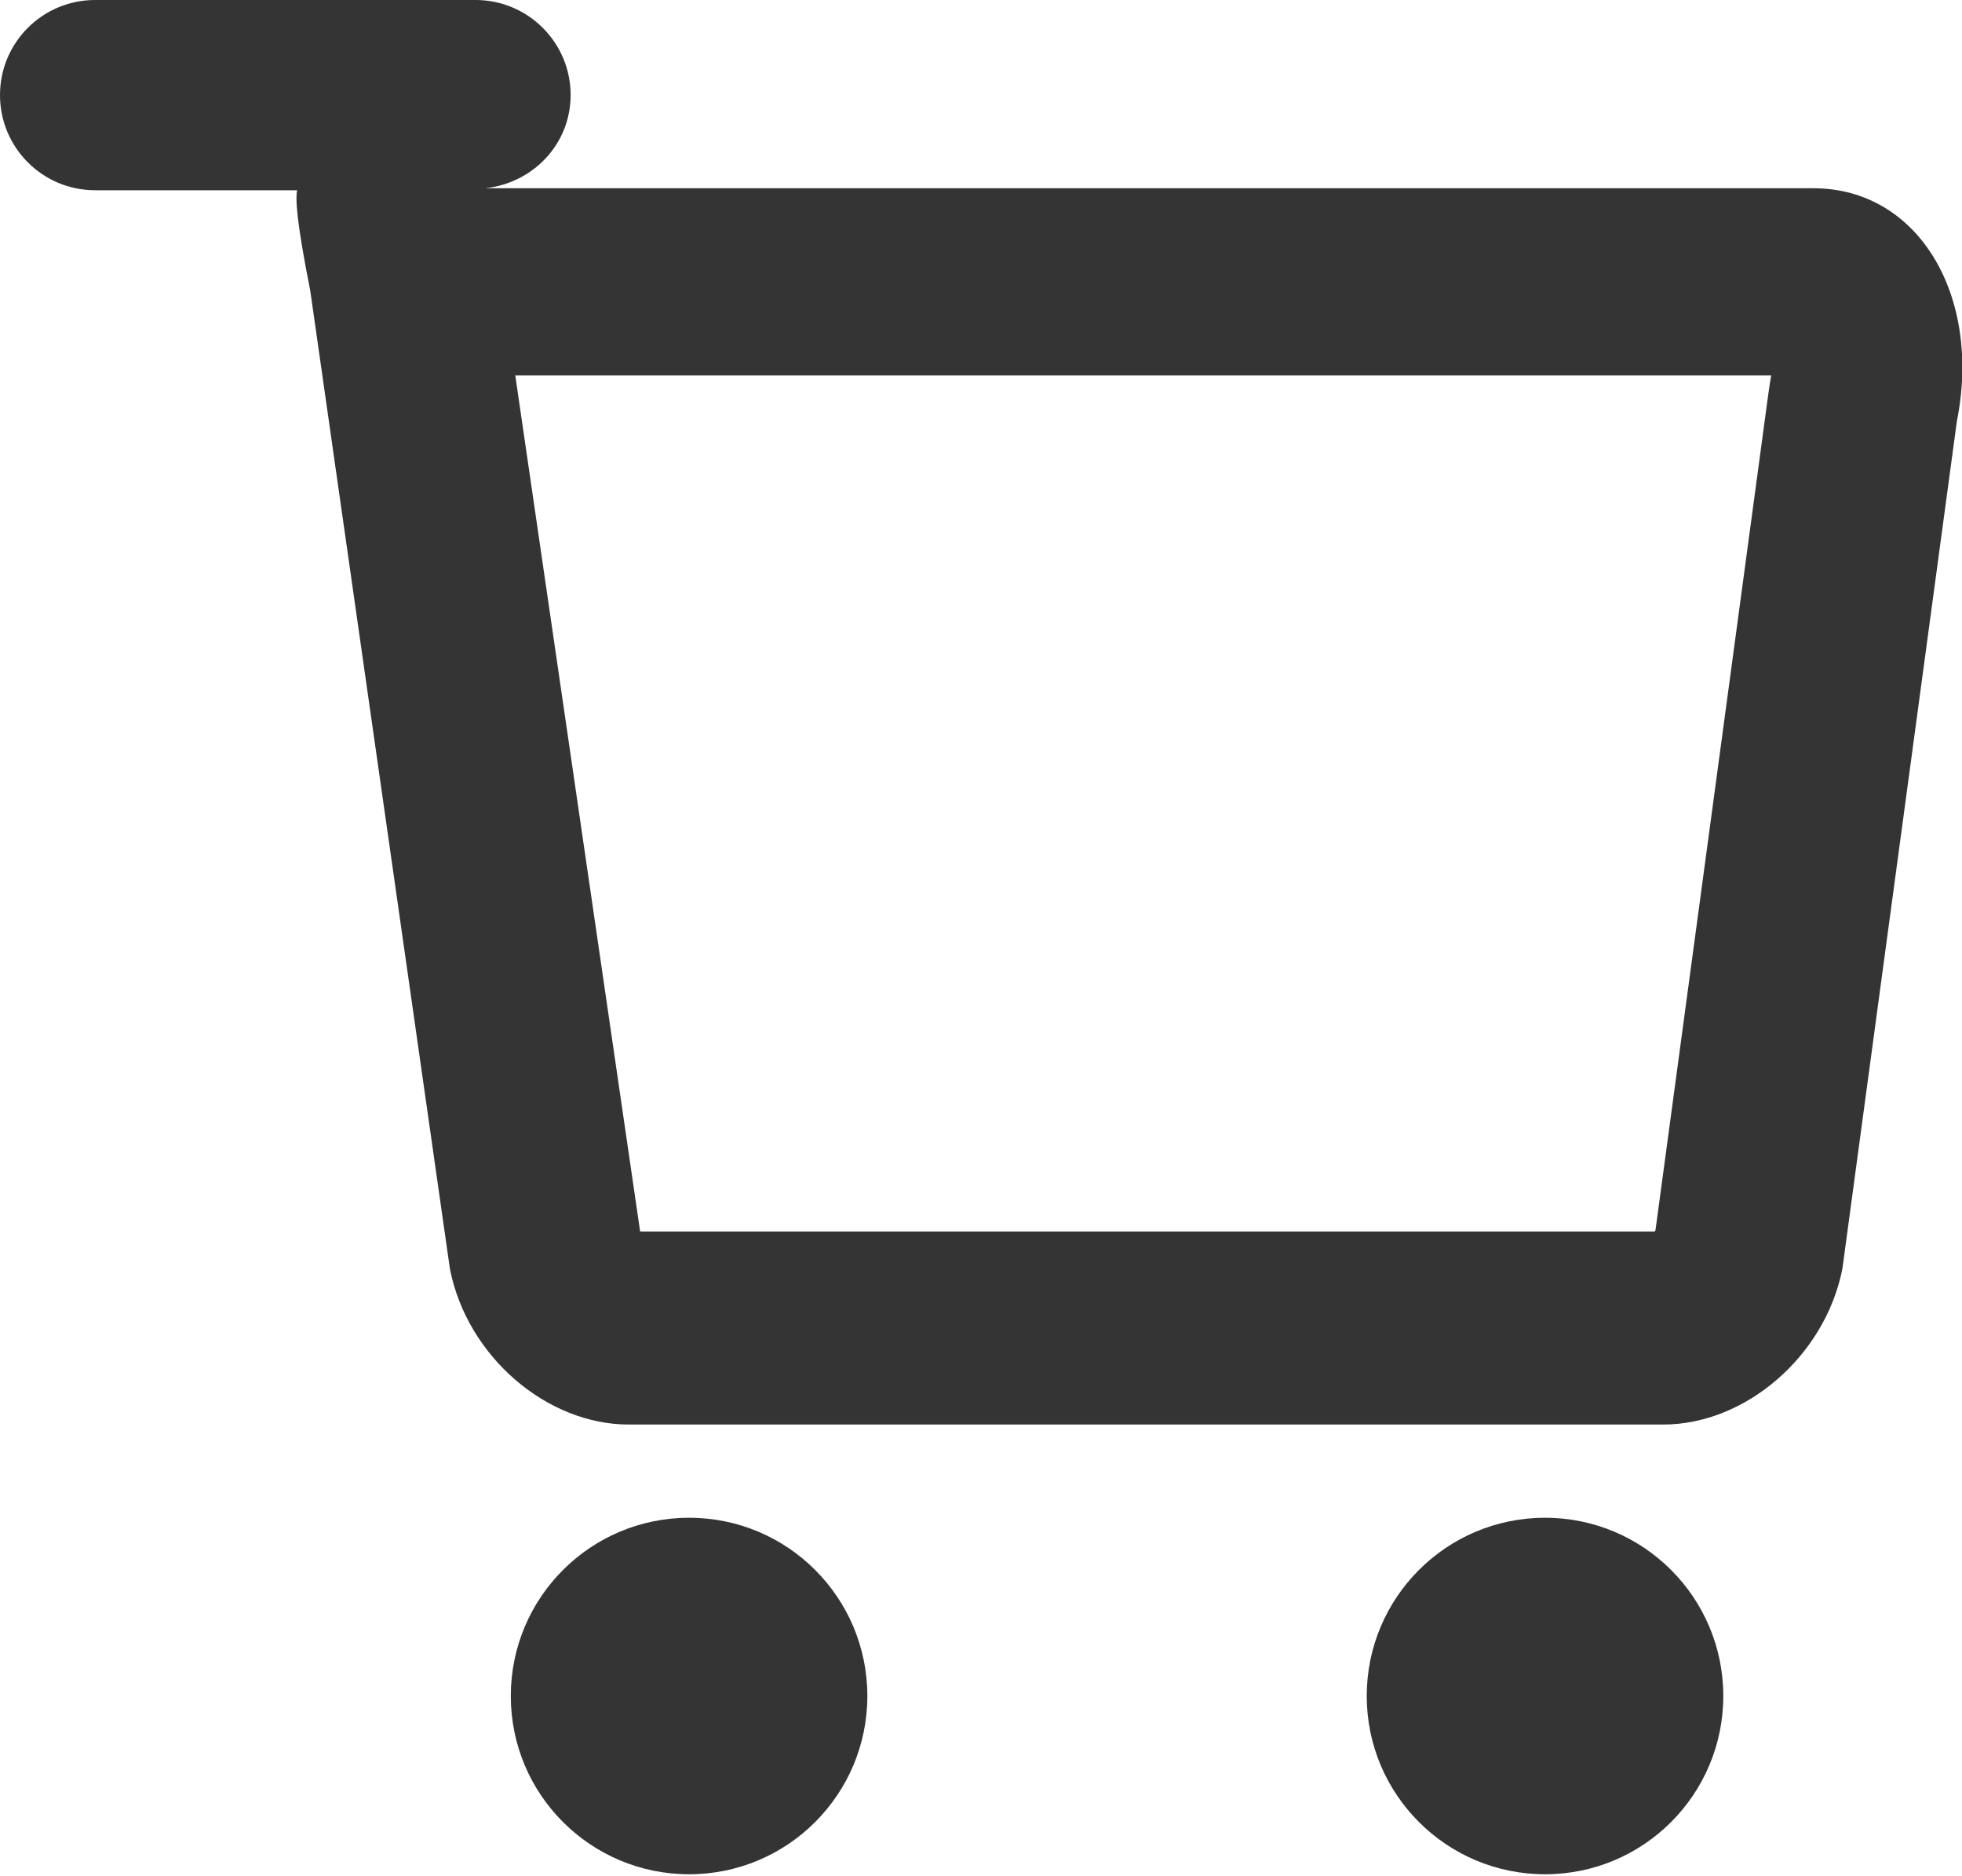
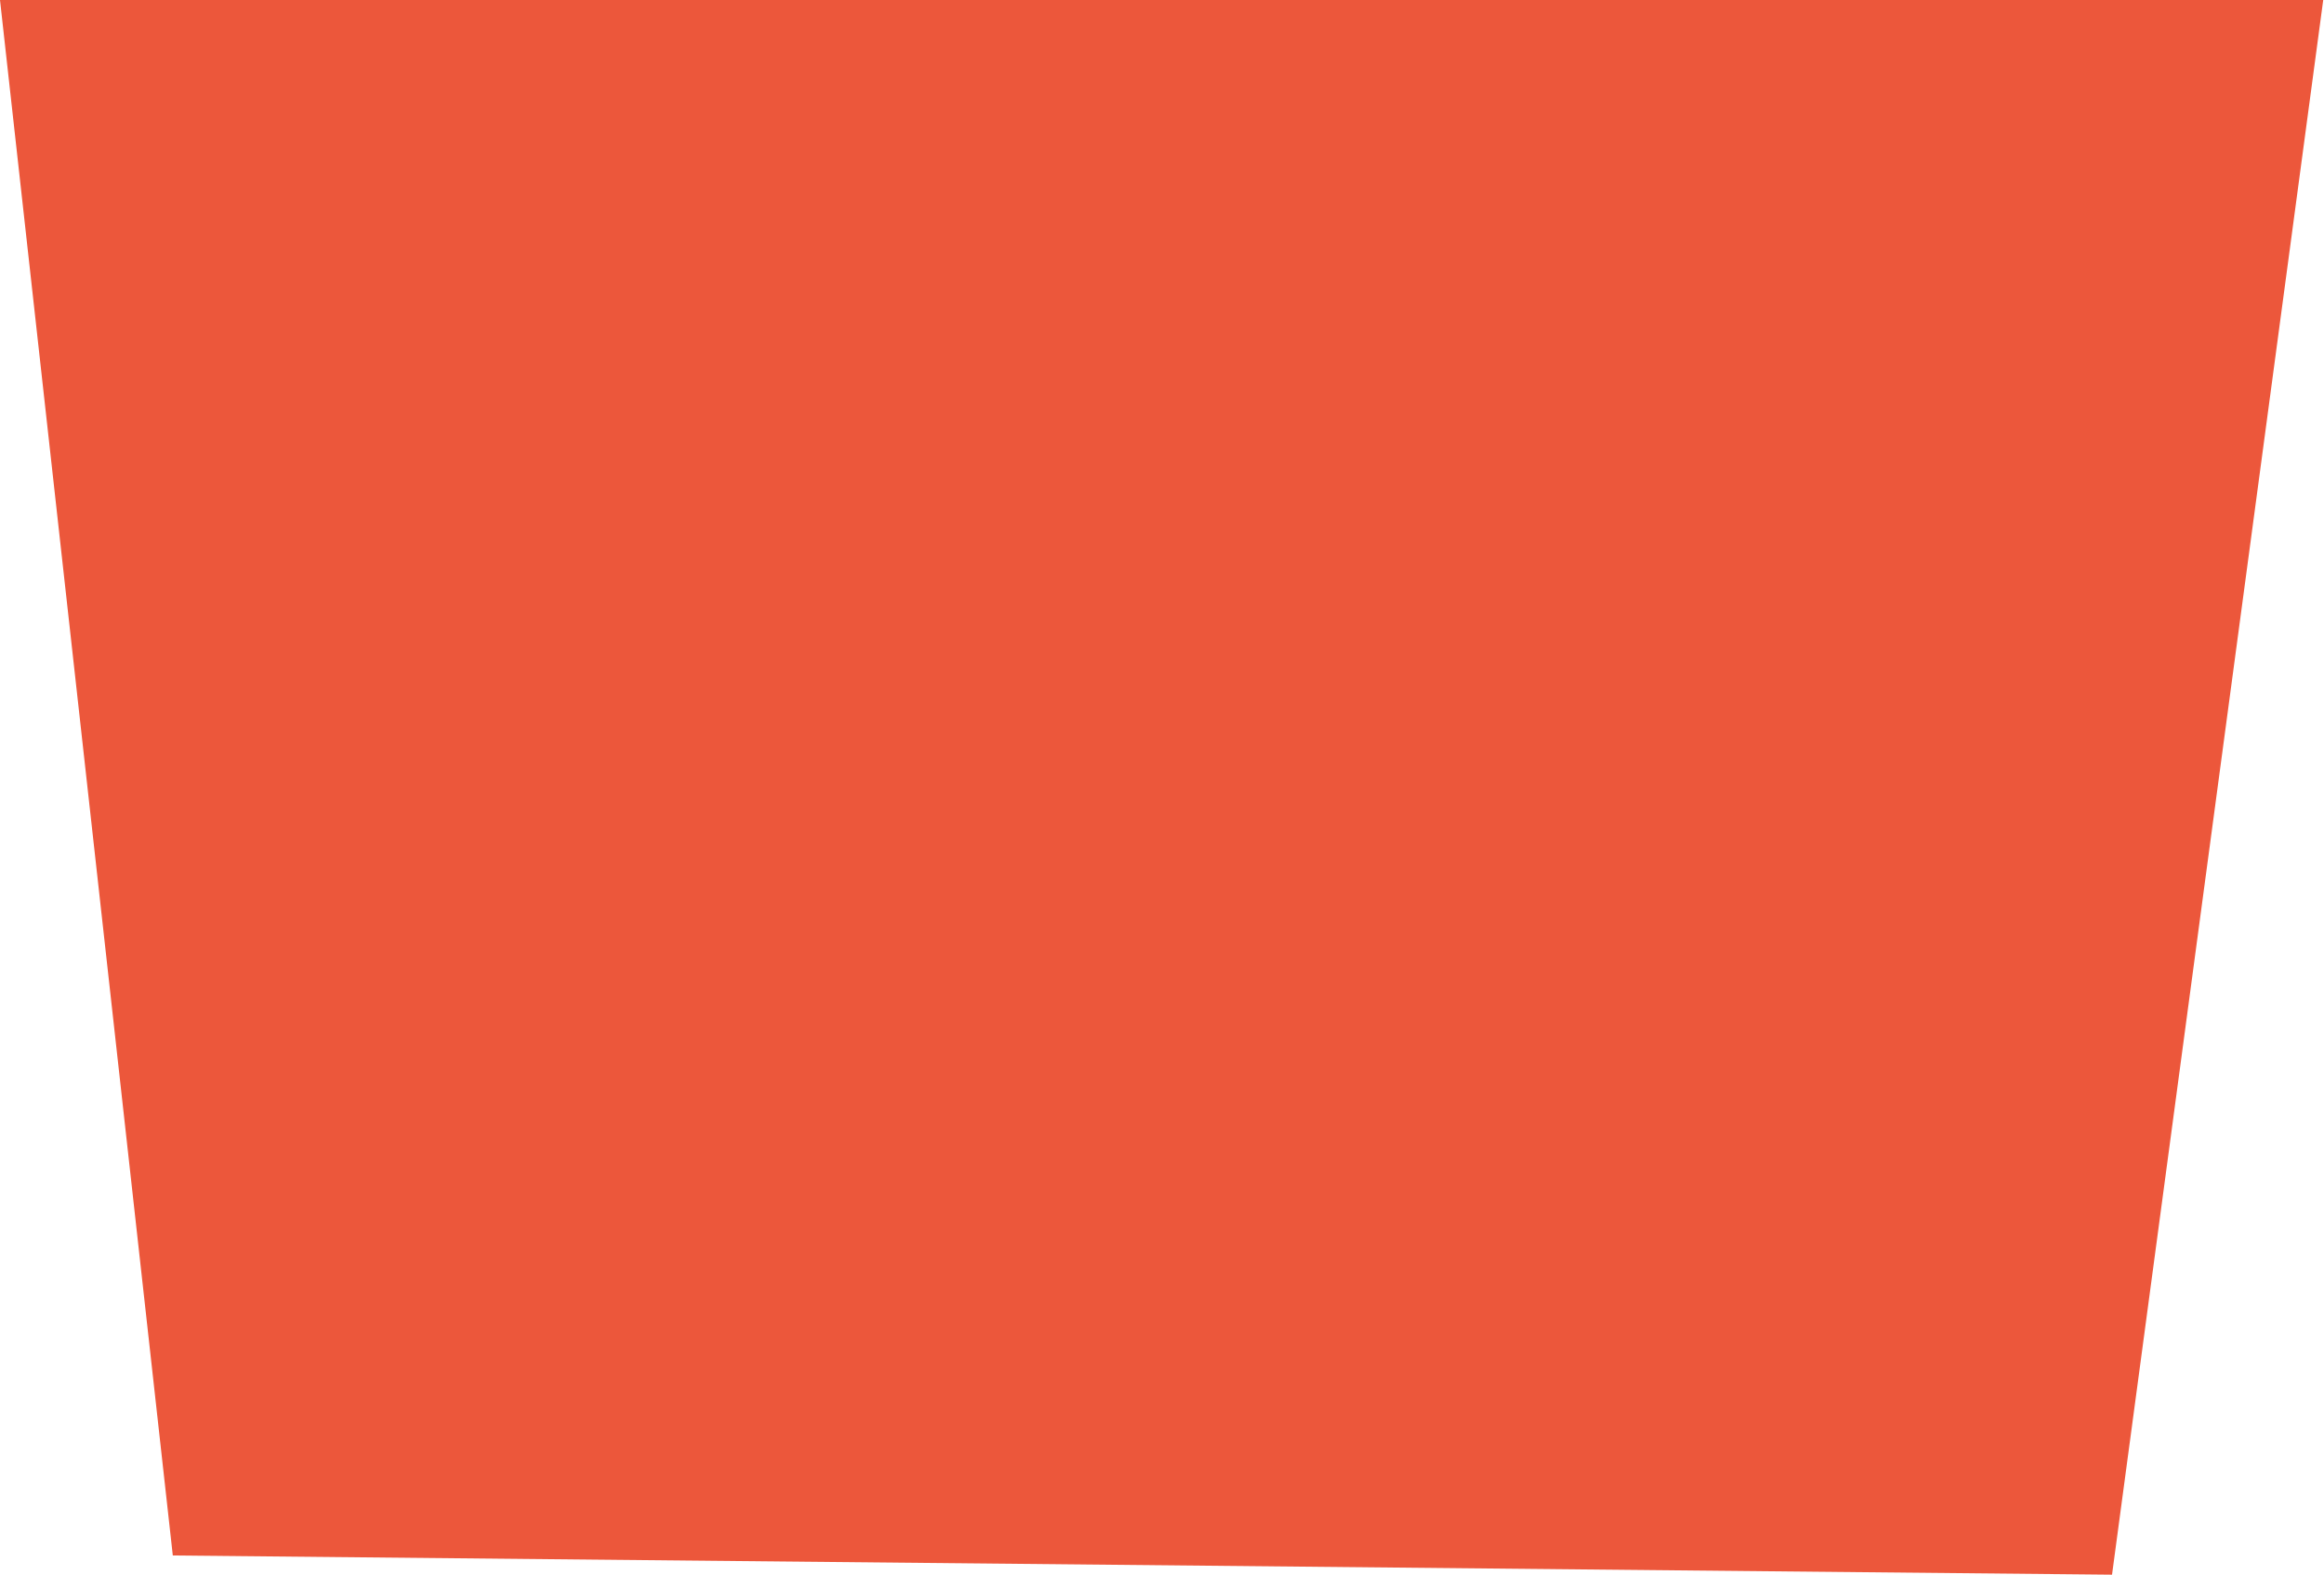
- <svg xmlns="http://www.w3.org/2000/svg" preserveAspectRatio="xMidYMid" width="20.63" height="19.719" viewBox="0 0 20.63 19.719">
+ <svg xmlns="http://www.w3.org/2000/svg" preserveAspectRatio="xMidYMid" width="15.13" height="10.25" viewBox="0 0 15.13 10.25">
  <defs>
    <style>
      .cls-1 {
-         fill: #343434;
+         fill: #ec573b;
        fill-rule: evenodd;
      }
    </style>
  </defs>
-   <path d="M20.576,4.429 L19.372,13.341 C19.188,14.263 18.348,14.976 17.490,14.976 L6.610,14.976 C5.751,14.976 4.913,14.263 4.731,13.341 L3.262,3.054 C3.116,2.322 3.105,2.078 3.125,2.000 L1.000,2.000 C0.447,2.000 -0.000,1.552 -0.000,0.999 C-0.000,0.447 0.447,-0.000 1.000,-0.000 L5.000,-0.000 C5.552,-0.000 6.000,0.447 6.000,0.999 C6.000,1.516 5.604,1.925 5.102,1.979 L19.067,1.979 C20.172,1.979 20.840,3.110 20.576,4.429 ZM5.418,3.947 L6.731,12.947 L17.403,12.947 C17.398,12.947 17.399,12.944 17.407,12.933 L18.593,4.145 C18.593,4.145 18.621,3.947 18.625,3.947 L5.418,3.947 ZM7.246,15.956 C8.281,15.956 9.120,16.795 9.120,17.830 C9.120,18.865 8.281,19.704 7.246,19.704 C6.210,19.704 5.371,18.865 5.371,17.830 C5.371,16.795 6.210,15.956 7.246,15.956 ZM16.246,15.956 C17.281,15.956 18.120,16.795 18.120,17.830 C18.120,18.865 17.281,19.704 16.246,19.704 C15.210,19.704 14.371,18.865 14.371,17.830 C14.371,16.795 15.210,15.956 16.246,15.956 Z" class="cls-1" />
+   <path d="M-0.000,-0.000 L15.125,-0.000 L13.750,10.250 L1.125,10.125 L-0.000,-0.000 Z" class="cls-1" />
</svg>
